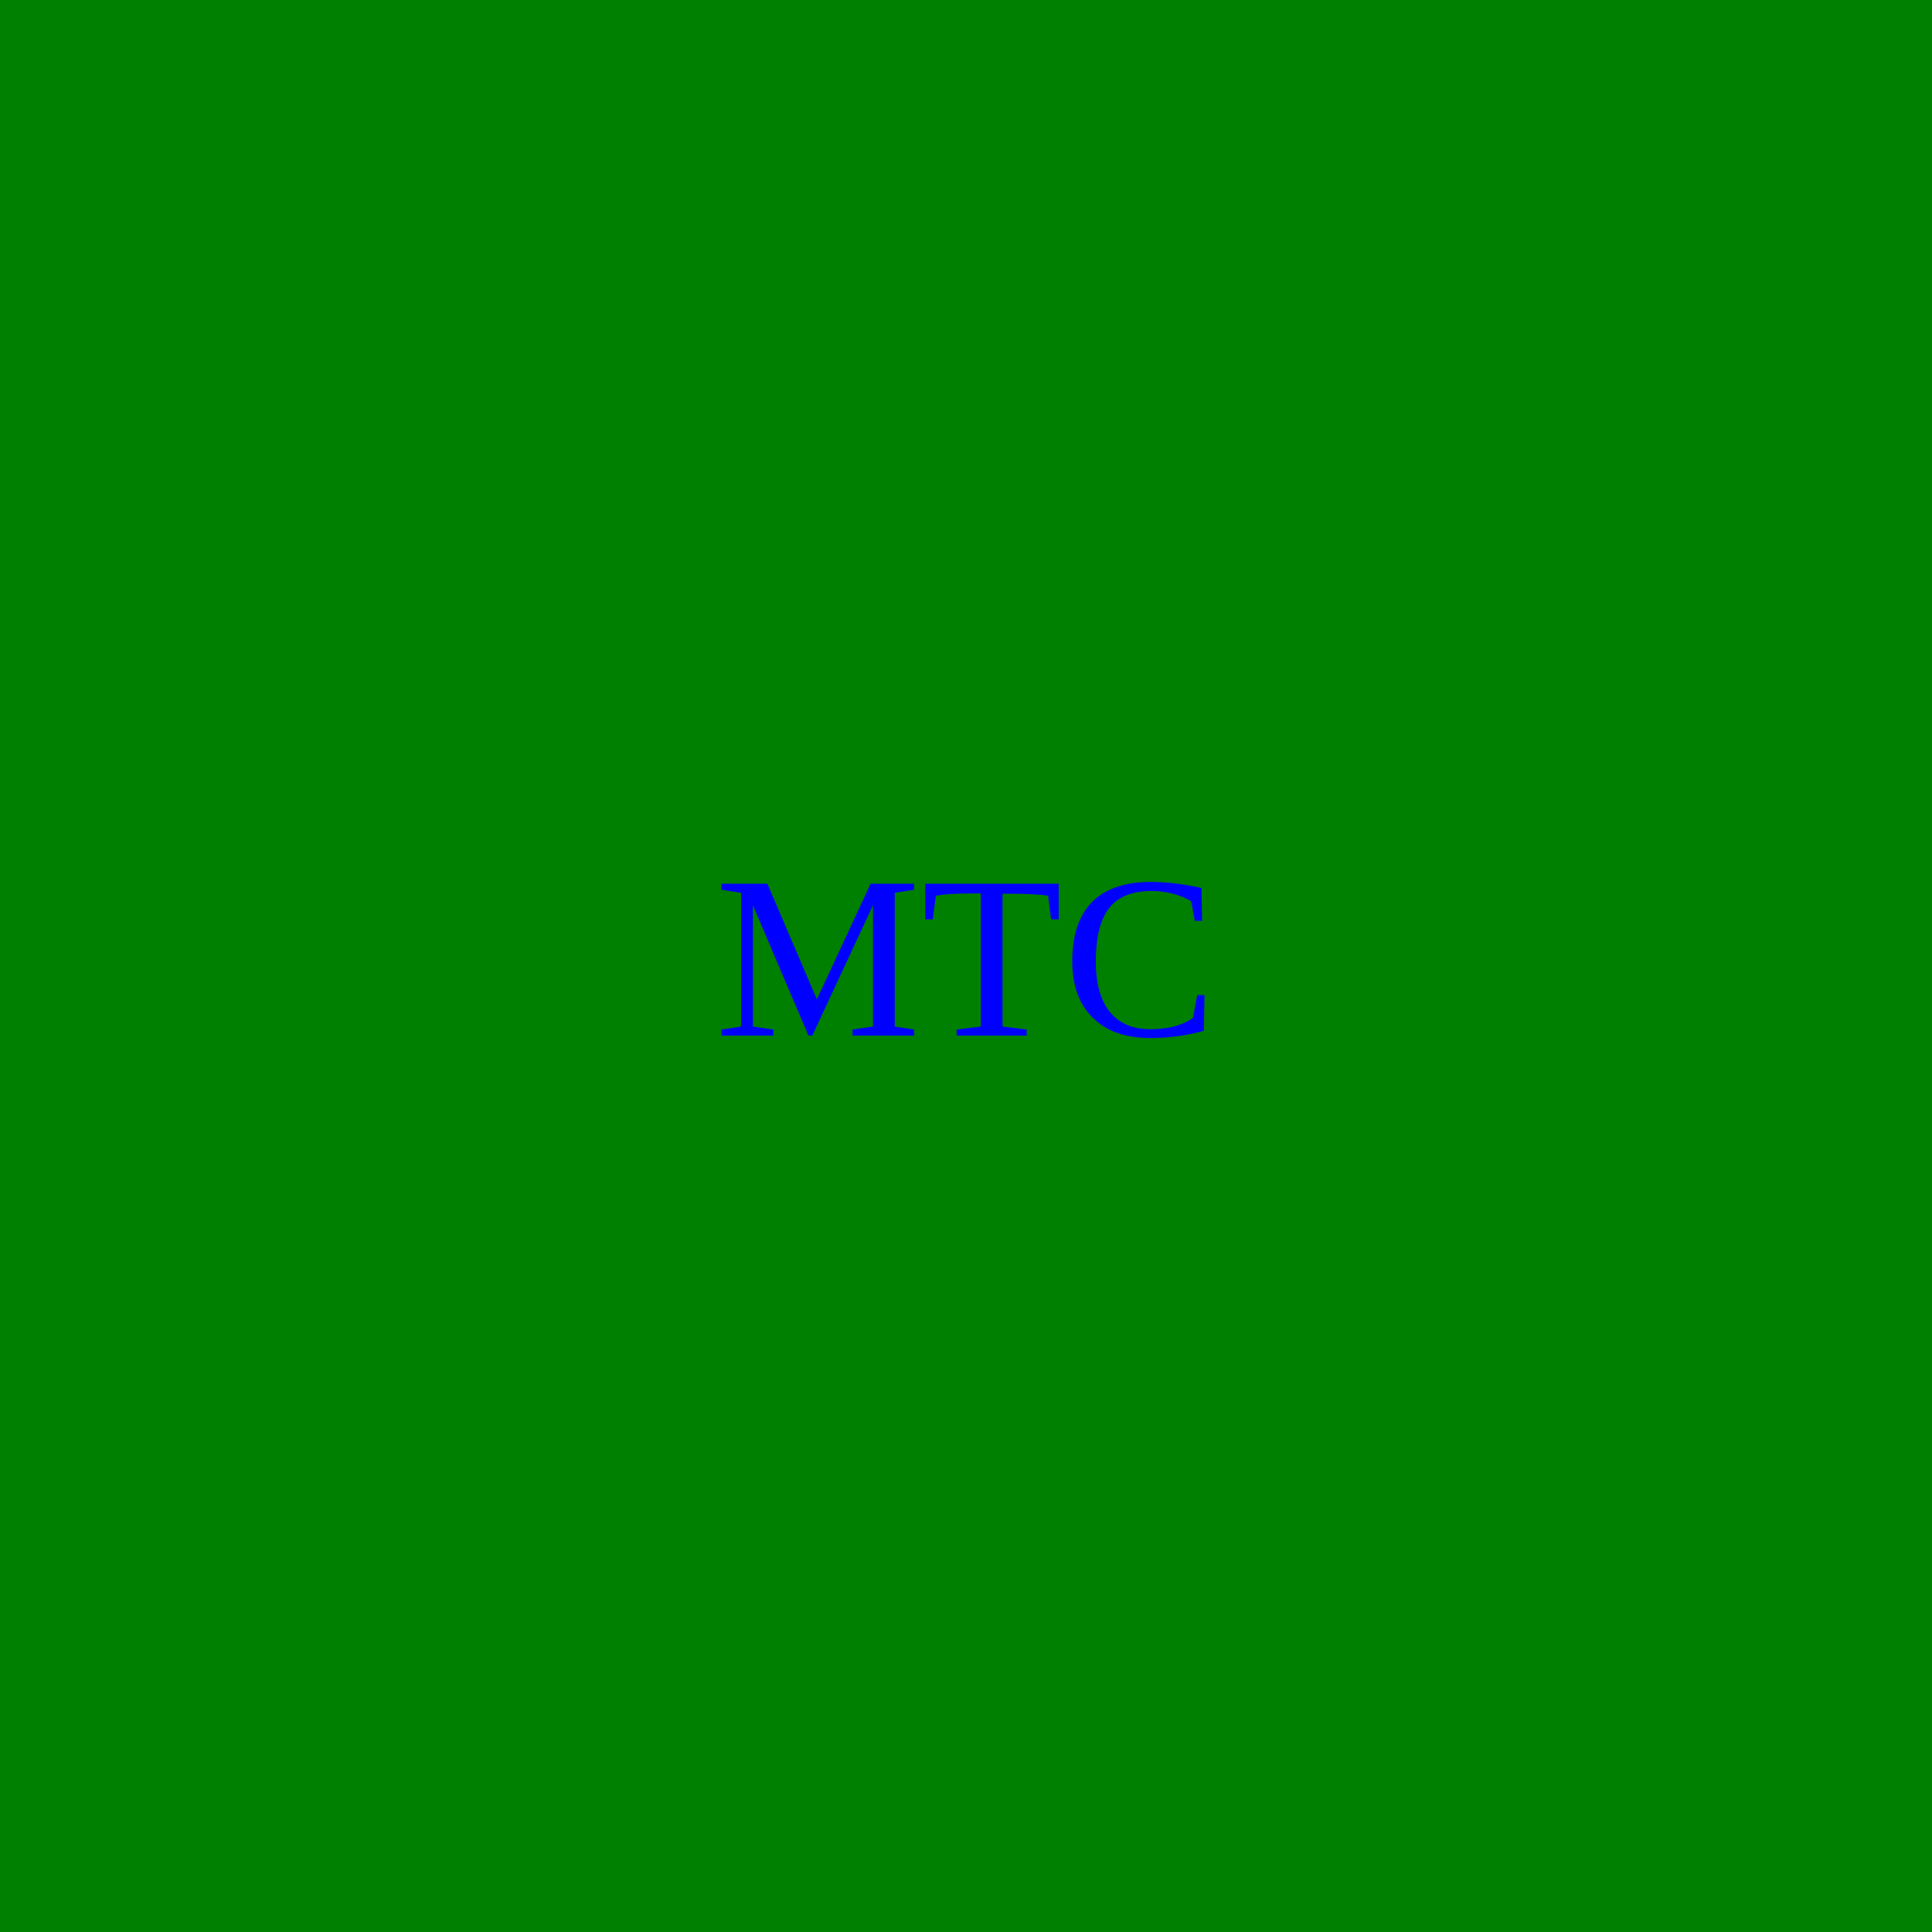
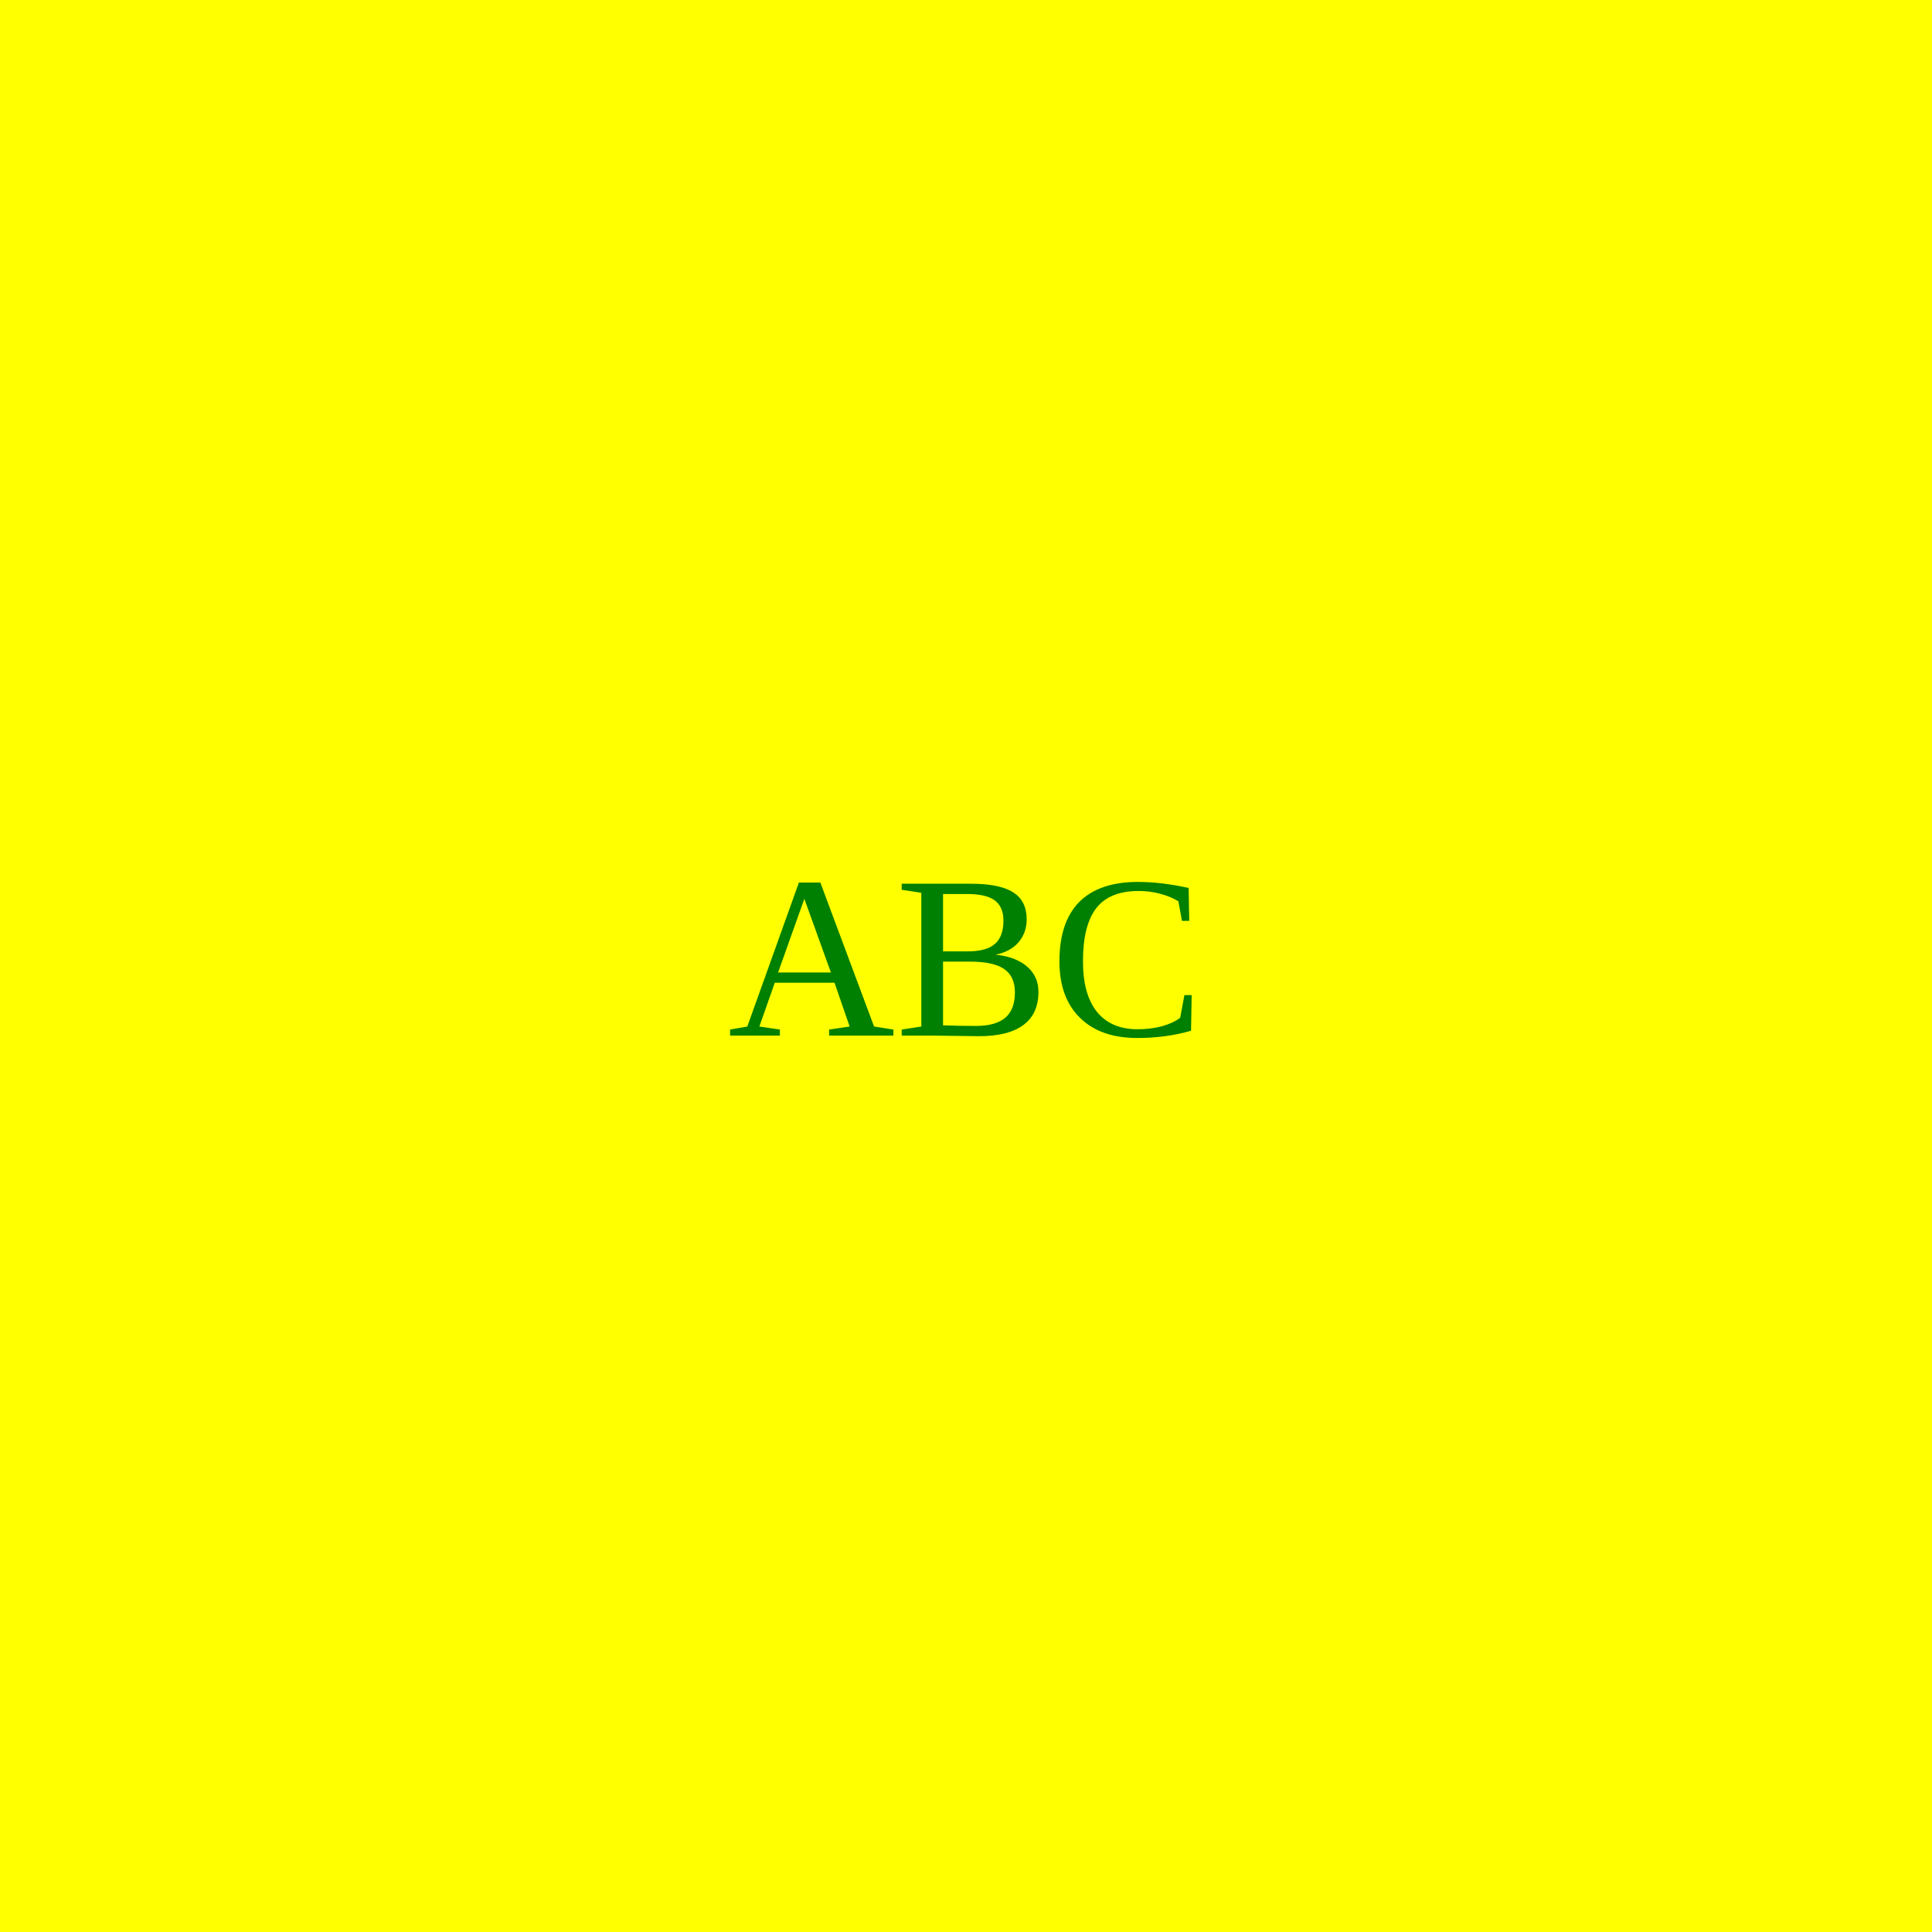
<svg xmlns="http://www.w3.org/2000/svg" width="100" height="100">
-   <rect width="100" height="100" fill="green" />
-   <text x="50%" y="50%" fill="blue" text-anchor="middle" dy=".3em">MTC</text>
+   <rect width="100" height="100" fill="yellow" />
+   <text x="50%" y="50%" fill="green" text-anchor="middle" dy=".3em">ABC</text>
</svg>
